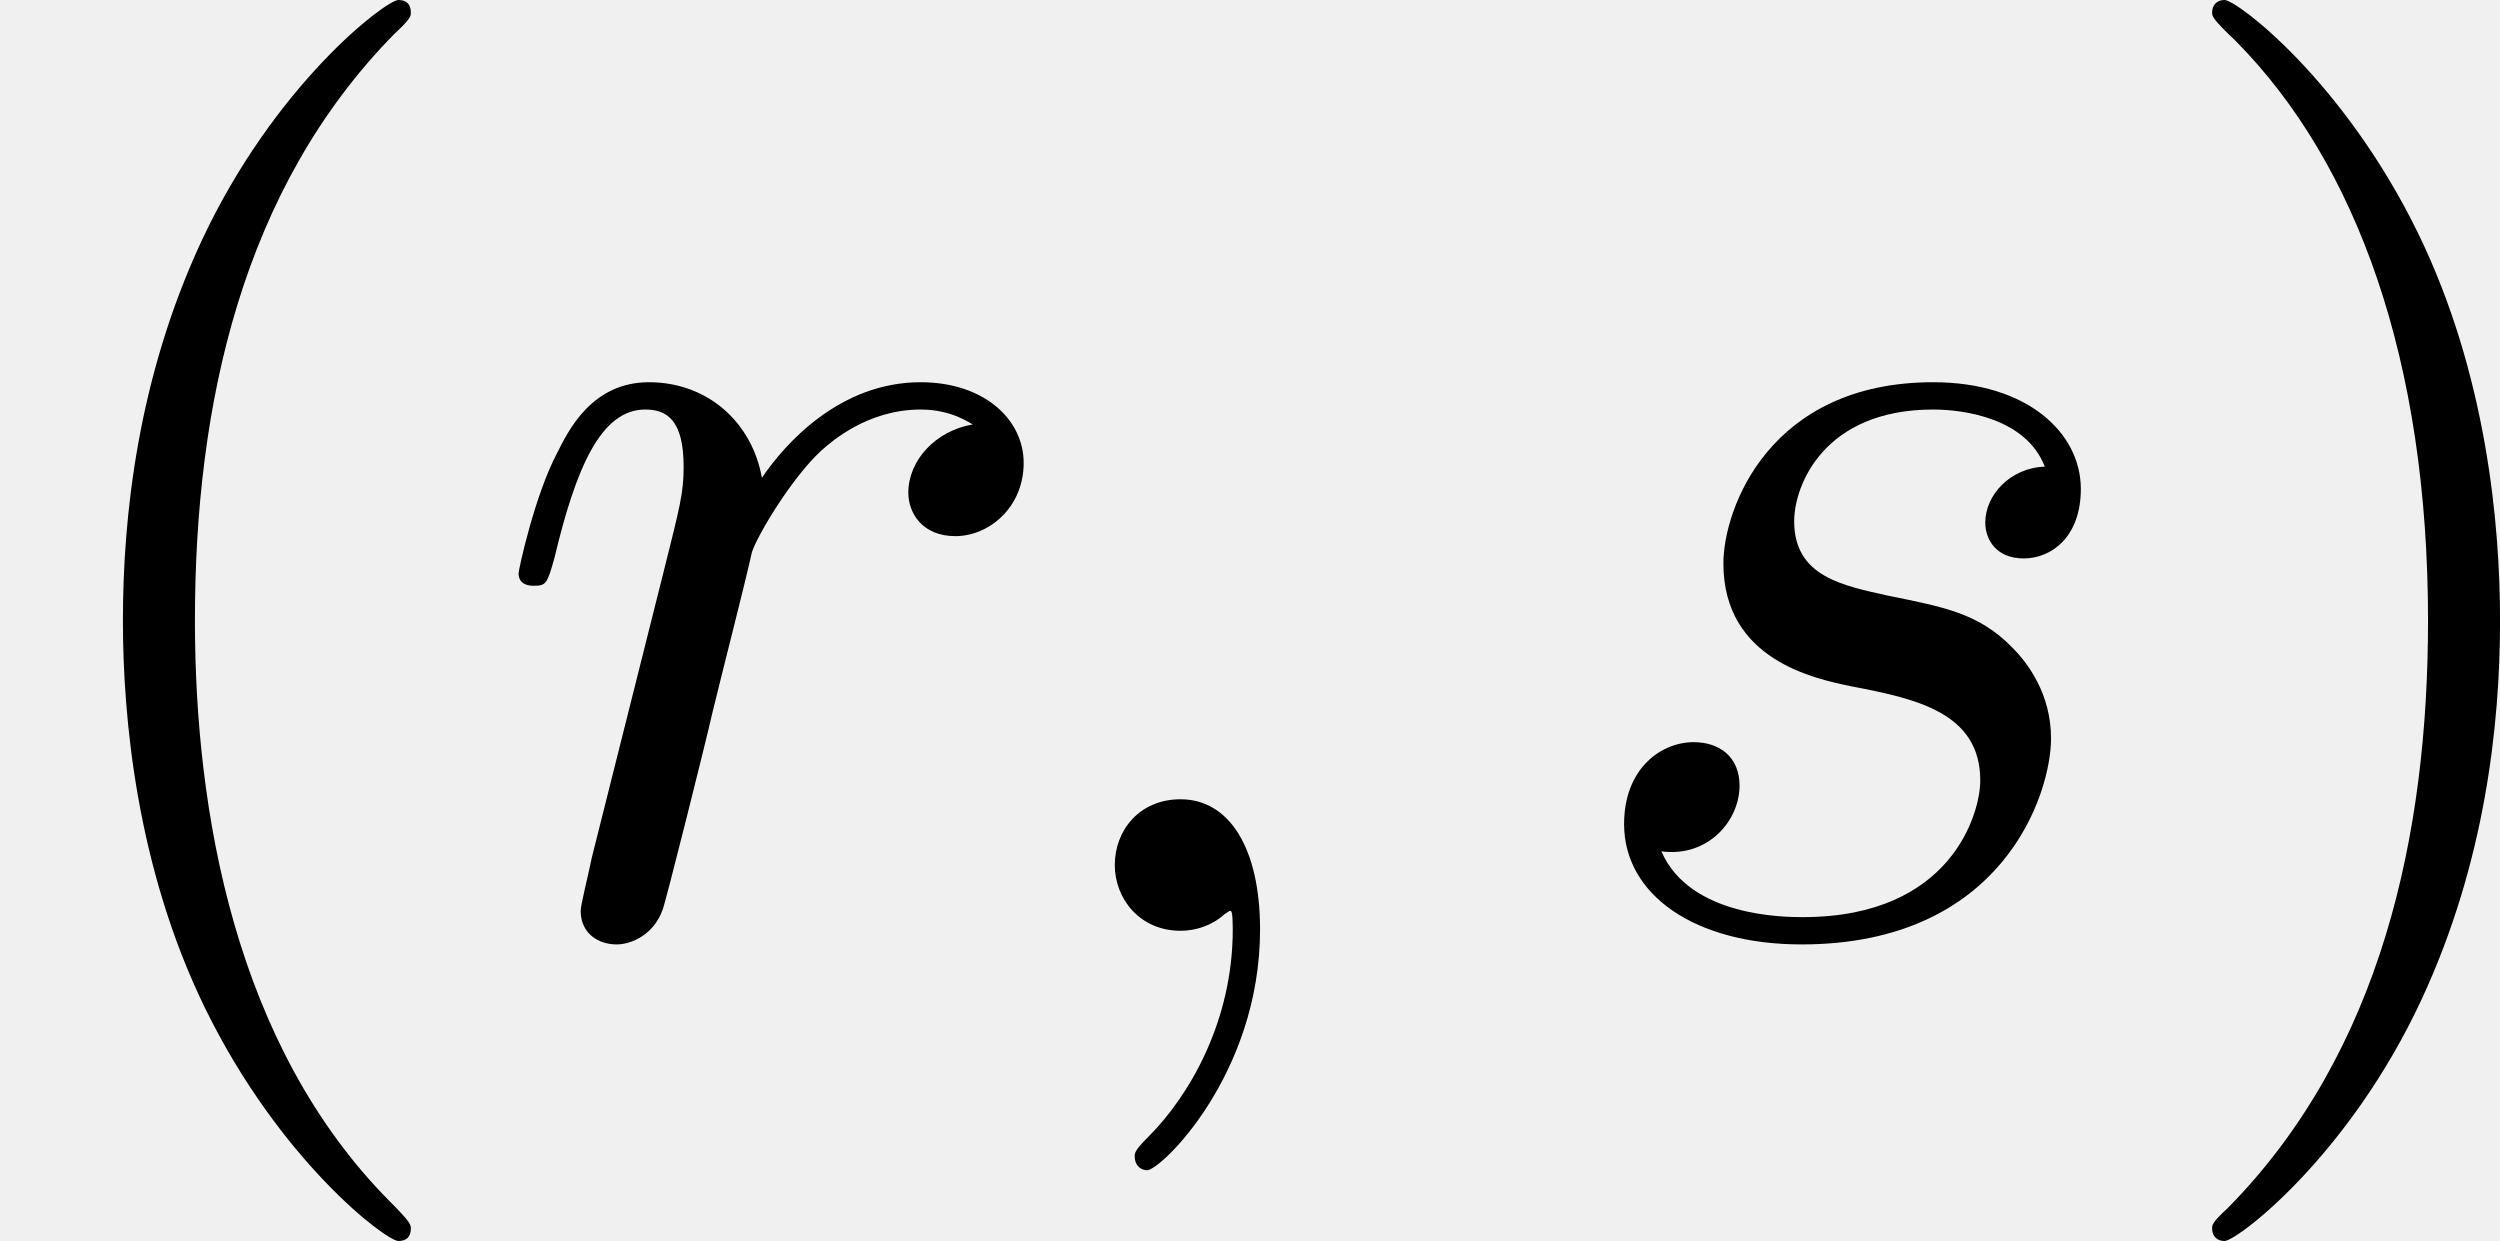
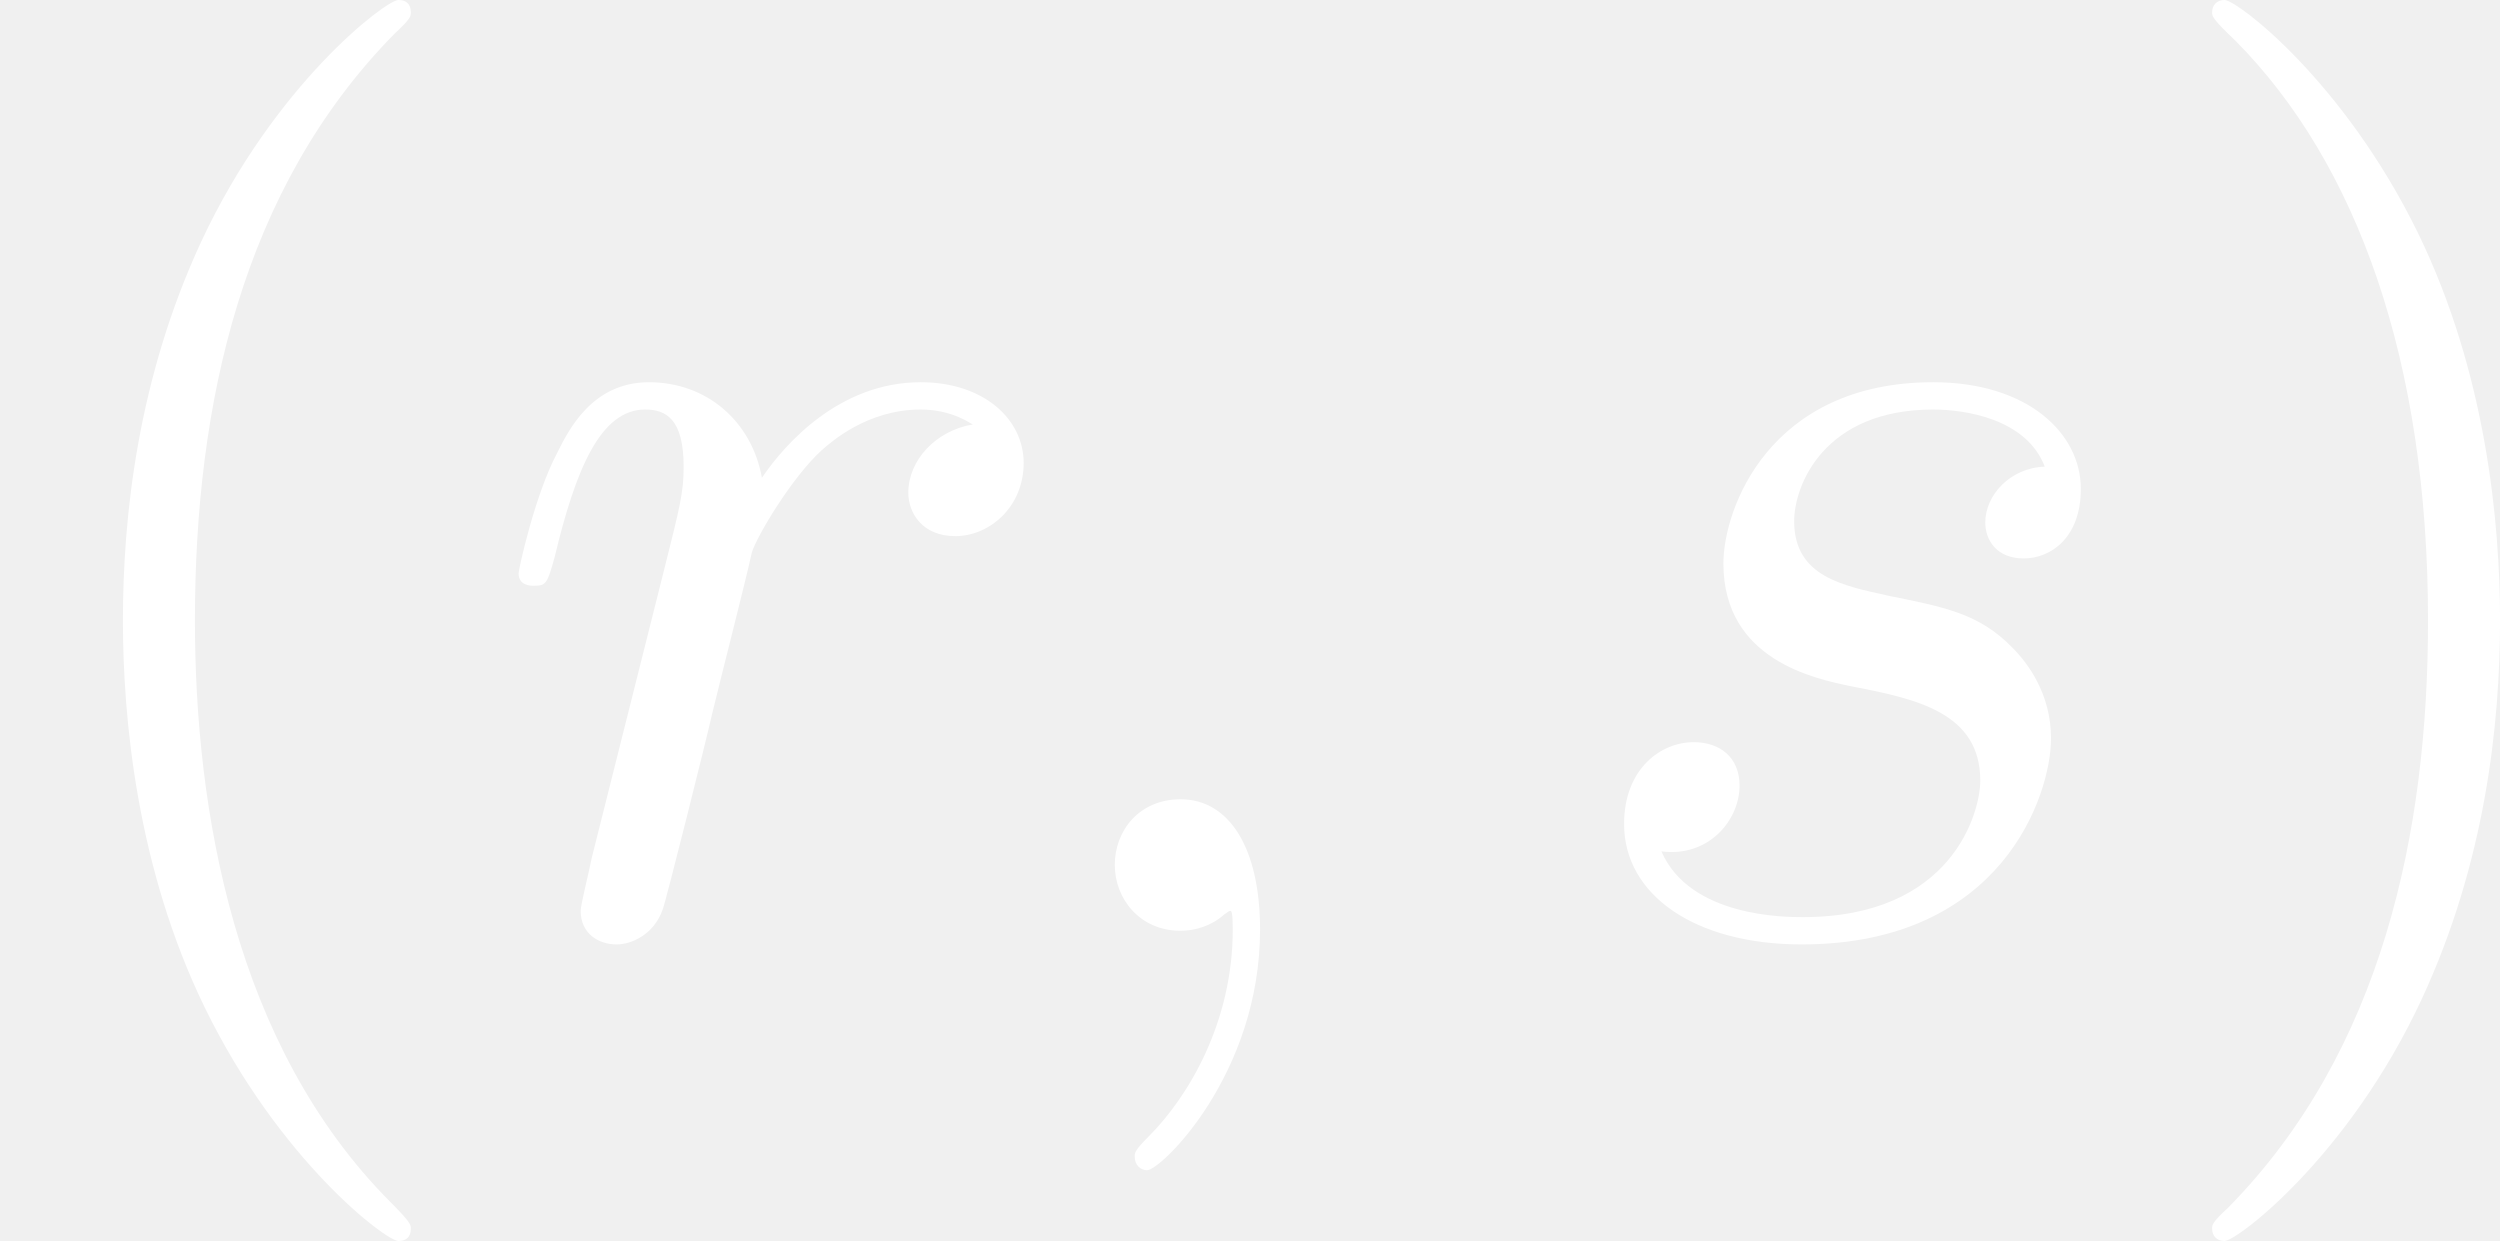
- <svg xmlns="http://www.w3.org/2000/svg" xmlns:xlink="http://www.w3.org/1999/xlink" version="1.1" width="24.833pt" height="12.327pt" viewBox="-.3 -.257 24.833 12.327">
+ <svg xmlns="http://www.w3.org/2000/svg" xmlns:xlink="http://www.w3.org/1999/xlink" fill="#fff" version="1.1" width="24.833pt" height="12.327pt" viewBox="-.3 -.257 24.833 12.327">
  <defs>
    <path id="g0-59" d="M2.215-.011C2.215-.731 1.942-1.156 1.516-1.156C1.156-1.156 .938-.884 .938-.578C.938-.284 1.156 0 1.516 0C1.647 0 1.789-.044 1.898-.142C1.931-.164 1.942-.175 1.953-.175S1.975-.164 1.975-.011C1.975 .796 1.593 1.451 1.233 1.811C1.113 1.931 1.113 1.953 1.113 1.985C1.113 2.062 1.167 2.105 1.222 2.105C1.342 2.105 2.215 1.265 2.215-.011Z" />
    <path id="g0-114" d="M.96-.644C.927-.48 .862-.229 .862-.175C.862 .022 1.015 .12 1.178 .12C1.309 .12 1.505 .033 1.582-.185C1.604-.229 1.975-1.713 2.018-1.909C2.105-2.269 2.302-3.033 2.367-3.327C2.411-3.469 2.716-3.982 2.978-4.222C3.065-4.298 3.382-4.582 3.851-4.582C4.135-4.582 4.298-4.451 4.309-4.451C3.982-4.396 3.742-4.135 3.742-3.851C3.742-3.676 3.862-3.469 4.156-3.469S4.756-3.72 4.756-4.113C4.756-4.495 4.407-4.822 3.851-4.822C3.142-4.822 2.662-4.287 2.455-3.982C2.367-4.473 1.975-4.822 1.462-4.822C.96-4.822 .753-4.396 .655-4.2C.458-3.829 .316-3.175 .316-3.142C.316-3.033 .425-3.033 .447-3.033C.556-3.033 .567-3.044 .633-3.284C.818-4.058 1.036-4.582 1.429-4.582C1.615-4.582 1.767-4.495 1.767-4.08C1.767-3.851 1.735-3.731 1.593-3.164L.96-.644Z" />
    <path id="g0-115" d="M4.265-4.08C3.96-4.069 3.742-3.829 3.742-3.589C3.742-3.436 3.84-3.273 4.08-3.273S4.582-3.458 4.582-3.884C4.582-4.375 4.113-4.822 3.284-4.822C1.844-4.822 1.44-3.709 1.44-3.229C1.44-2.378 2.247-2.215 2.564-2.149C3.131-2.04 3.698-1.92 3.698-1.32C3.698-1.036 3.447-.12 2.138-.12C1.985-.12 1.145-.12 .895-.698C1.309-.644 1.582-.971 1.582-1.276C1.582-1.527 1.407-1.658 1.178-1.658C.895-1.658 .567-1.429 .567-.938C.567-.316 1.189 .12 2.127 .12C3.895 .12 4.32-1.2 4.32-1.691C4.32-2.084 4.113-2.356 3.982-2.487C3.687-2.793 3.371-2.847 2.891-2.945C2.498-3.033 2.062-3.109 2.062-3.6C2.062-3.916 2.324-4.582 3.284-4.582C3.556-4.582 4.102-4.505 4.265-4.08Z" />
    <path id="g1-40" d="M3.611 2.618C3.611 2.585 3.611 2.564 3.425 2.378C2.062 1.004 1.713-1.058 1.713-2.727C1.713-4.625 2.127-6.524 3.469-7.887C3.611-8.018 3.611-8.04 3.611-8.073C3.611-8.149 3.567-8.182 3.502-8.182C3.393-8.182 2.411-7.44 1.767-6.055C1.211-4.855 1.08-3.644 1.08-2.727C1.08-1.876 1.2-.556 1.8 .676C2.455 2.018 3.393 2.727 3.502 2.727C3.567 2.727 3.611 2.695 3.611 2.618Z" />
    <path id="g1-41" d="M3.153-2.727C3.153-3.578 3.033-4.898 2.433-6.131C1.778-7.473 .84-8.182 .731-8.182C.665-8.182 .622-8.138 .622-8.073C.622-8.04 .622-8.018 .829-7.822C1.898-6.742 2.52-5.007 2.52-2.727C2.52-.862 2.116 1.058 .764 2.433C.622 2.564 .622 2.585 .622 2.618C.622 2.684 .665 2.727 .731 2.727C.84 2.727 1.822 1.985 2.465 .6C3.022-.6 3.153-1.811 3.153-2.727Z" />
  </defs>
  <g id="page1" transform="matrix(1.13 0 0 1.13 -80.23 -68.68988)">
    <use x="70.735" y="68.742" xlink:href="#g1-40" />
    <use x="74.977" y="68.742" xlink:href="#g0-114" />
    <use x="79.596" y="68.742" xlink:href="#g0-59" />
    <use x="84.444" y="68.742" xlink:href="#g0-115" />
    <use x="89.558" y="68.742" xlink:href="#g1-41" />
  </g>
</svg>
